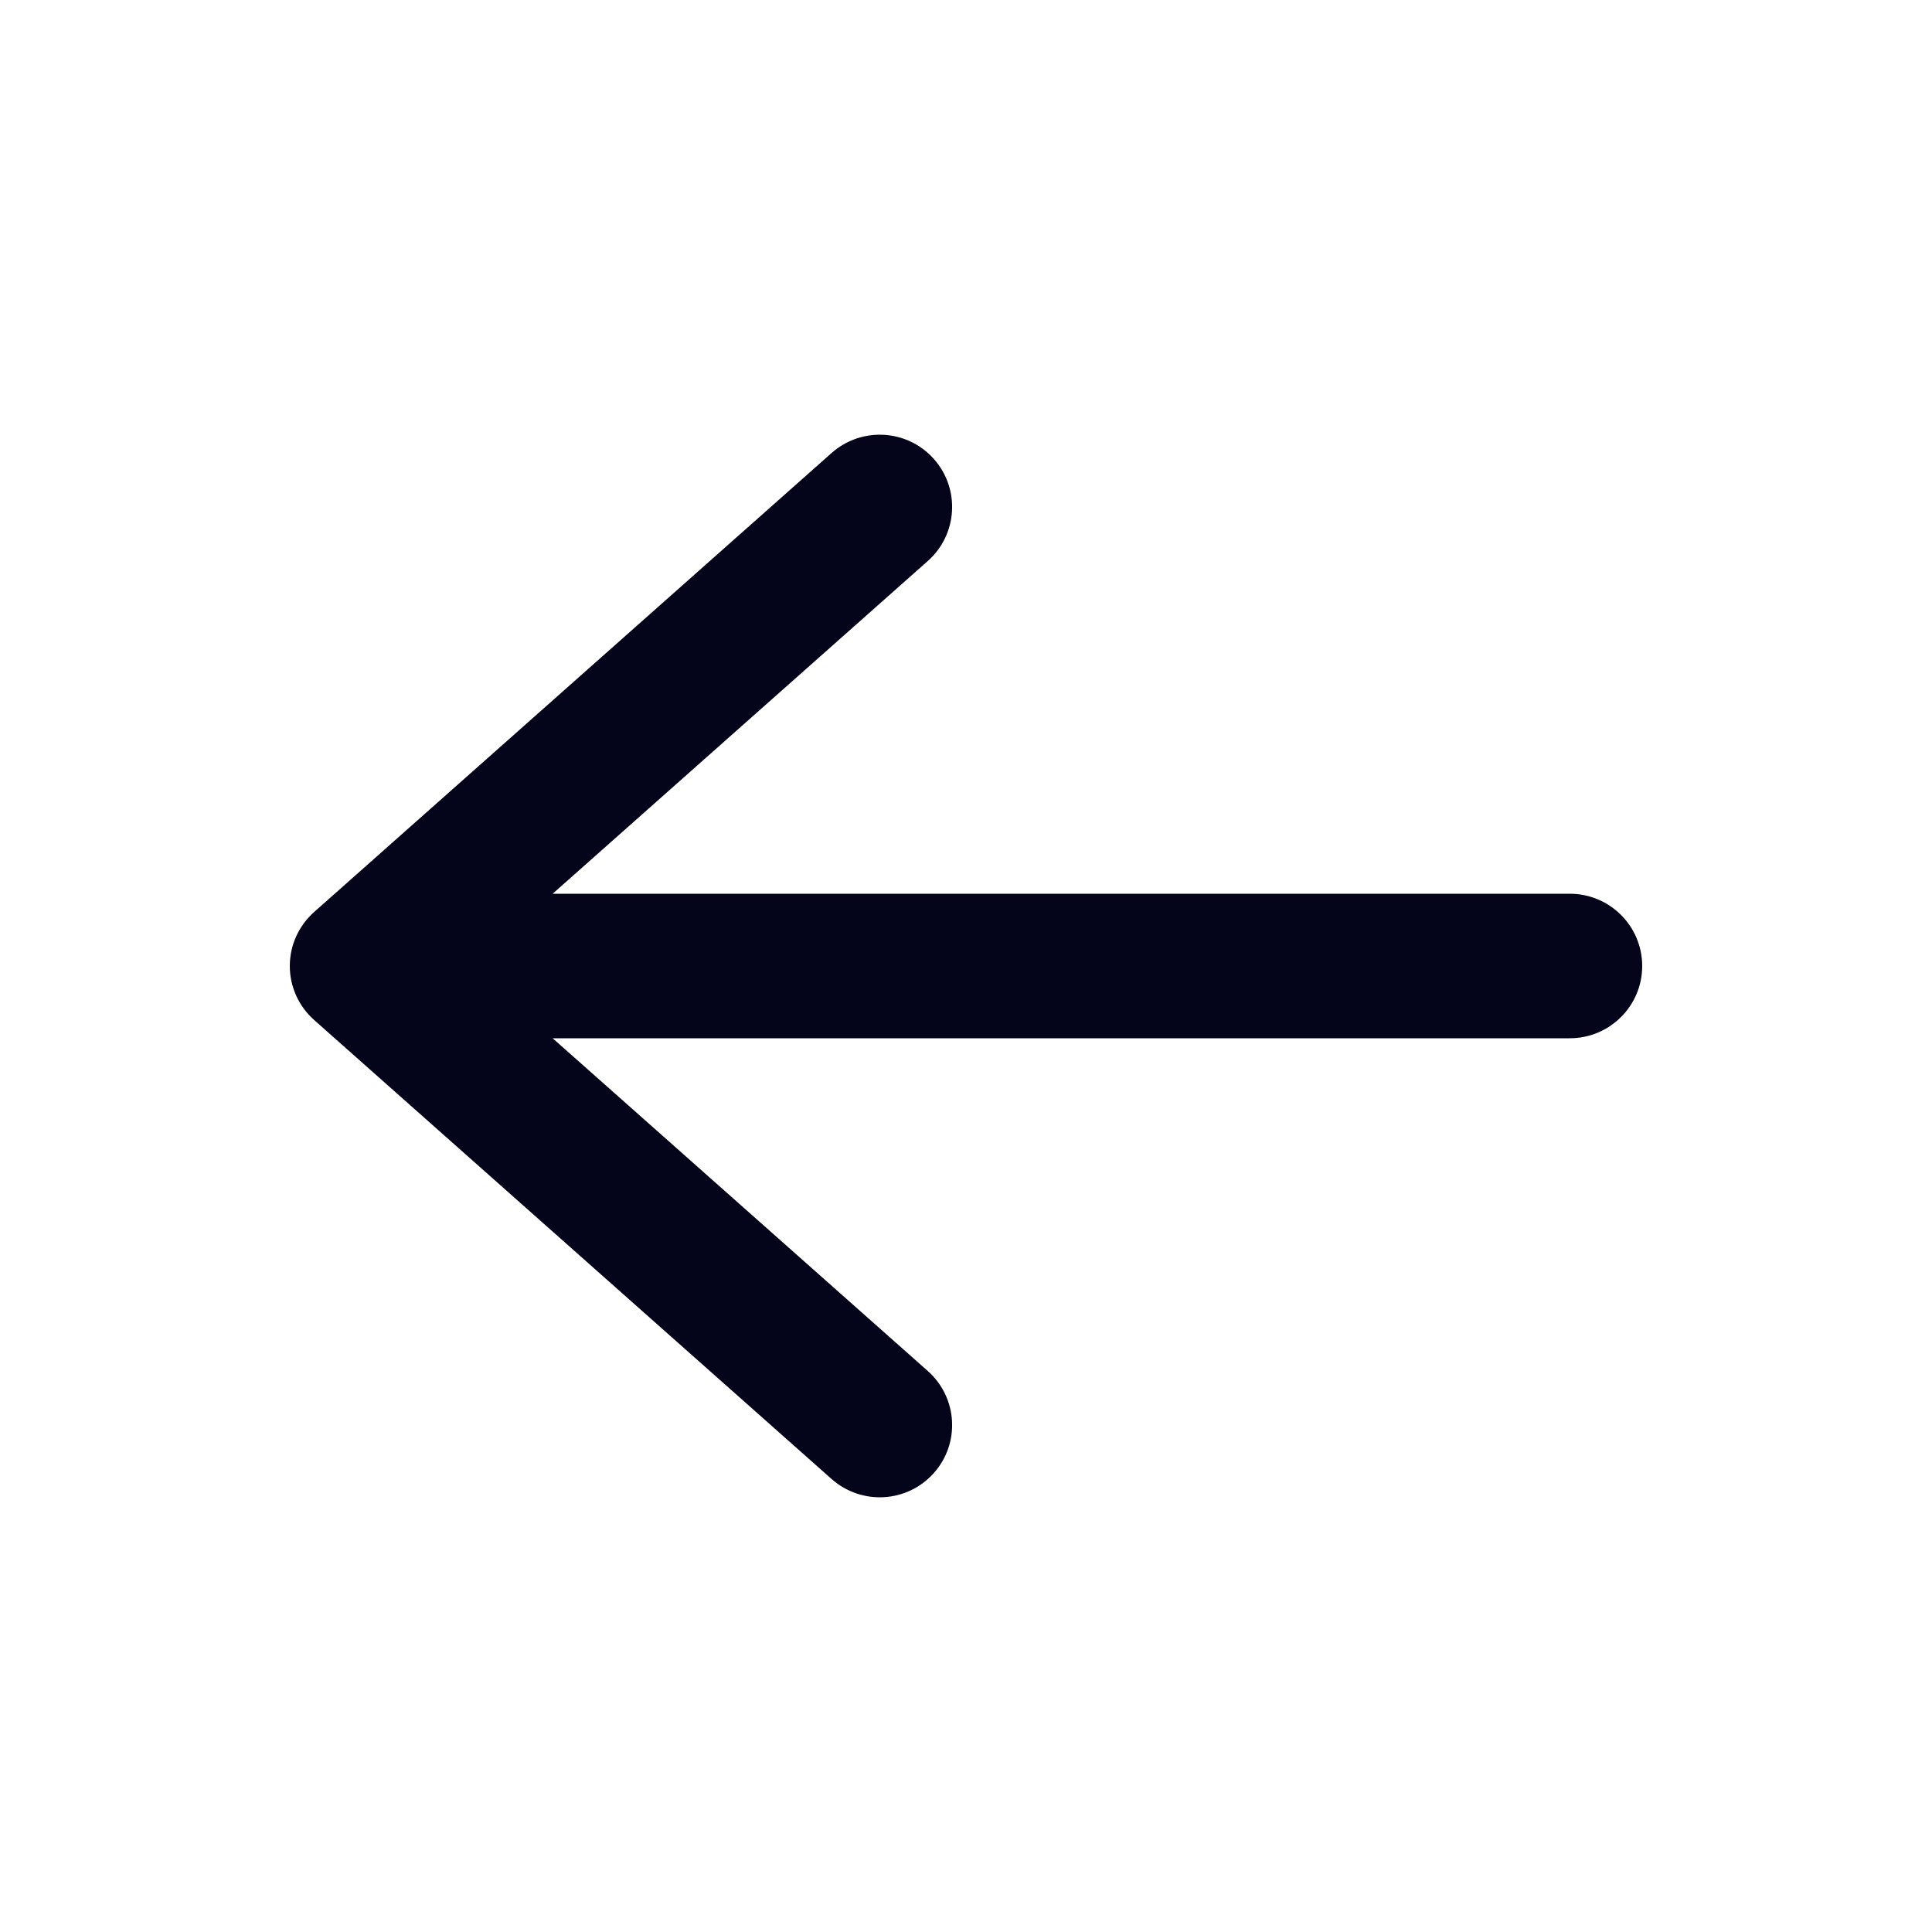
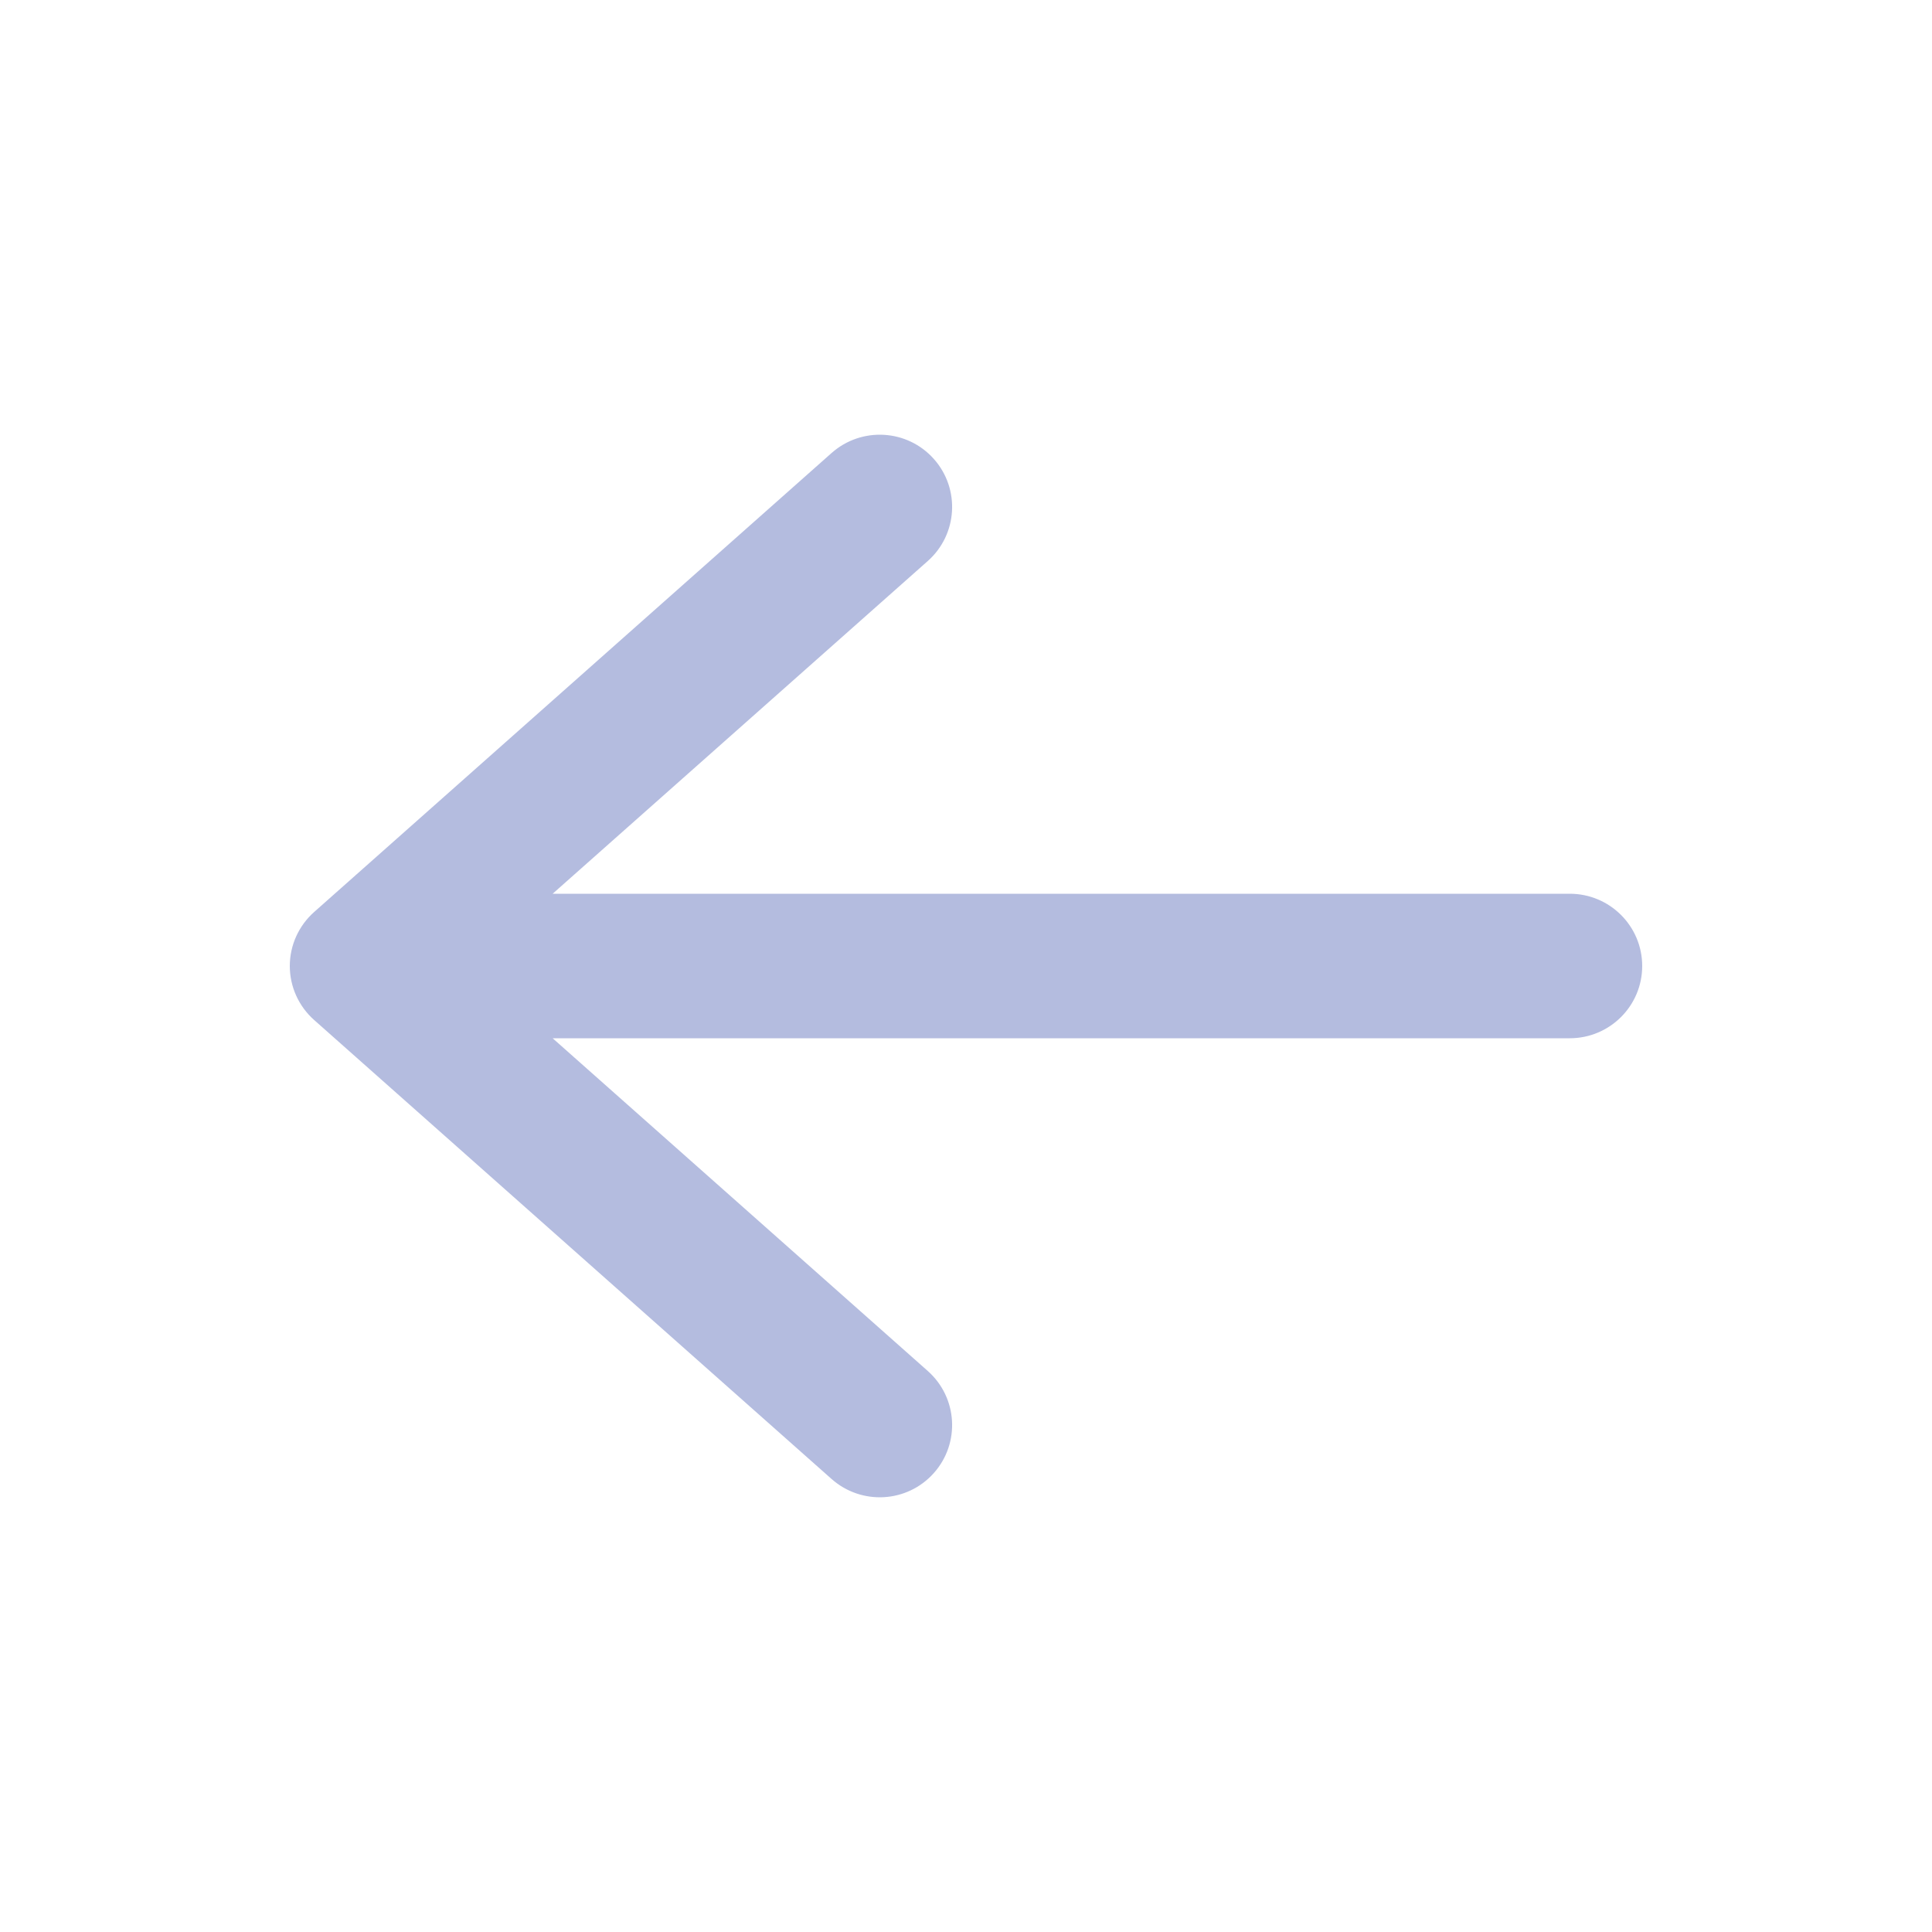
<svg xmlns="http://www.w3.org/2000/svg" width="20" height="20" viewBox="0 0 20 20" fill="none">
-   <path fill-rule="evenodd" clip-rule="evenodd" d="M9.667 4.751C9.392 4.442 8.919 4.415 8.609 4.689L3.252 9.441C3.092 9.583 3 9.786 3 10C3 10.214 3.092 10.417 3.252 10.559L8.609 15.311C8.919 15.585 9.392 15.558 9.667 15.249C9.942 14.94 9.914 14.468 9.605 14.193L5.721 10.748H16.25C16.664 10.748 17 10.413 17 10C17 9.587 16.664 9.252 16.25 9.252H5.721L9.605 5.807C9.914 5.532 9.942 5.06 9.667 4.751Z" fill="#04041b" />
+   <path fill-rule="evenodd" clip-rule="evenodd" d="M9.667 4.751C9.392 4.442 8.919 4.415 8.609 4.689L3.252 9.441C3.092 9.583 3 9.786 3 10C3 10.214 3.092 10.417 3.252 10.559L8.609 15.311C8.919 15.585 9.392 15.558 9.667 15.249C9.942 14.94 9.914 14.468 9.605 14.193L5.721 10.748H16.25C16.664 10.748 17 10.413 17 10C17 9.587 16.664 9.252 16.25 9.252H5.721L9.605 5.807C9.914 5.532 9.942 5.06 9.667 4.751Z" fill="#B4BCDF" />
</svg>
